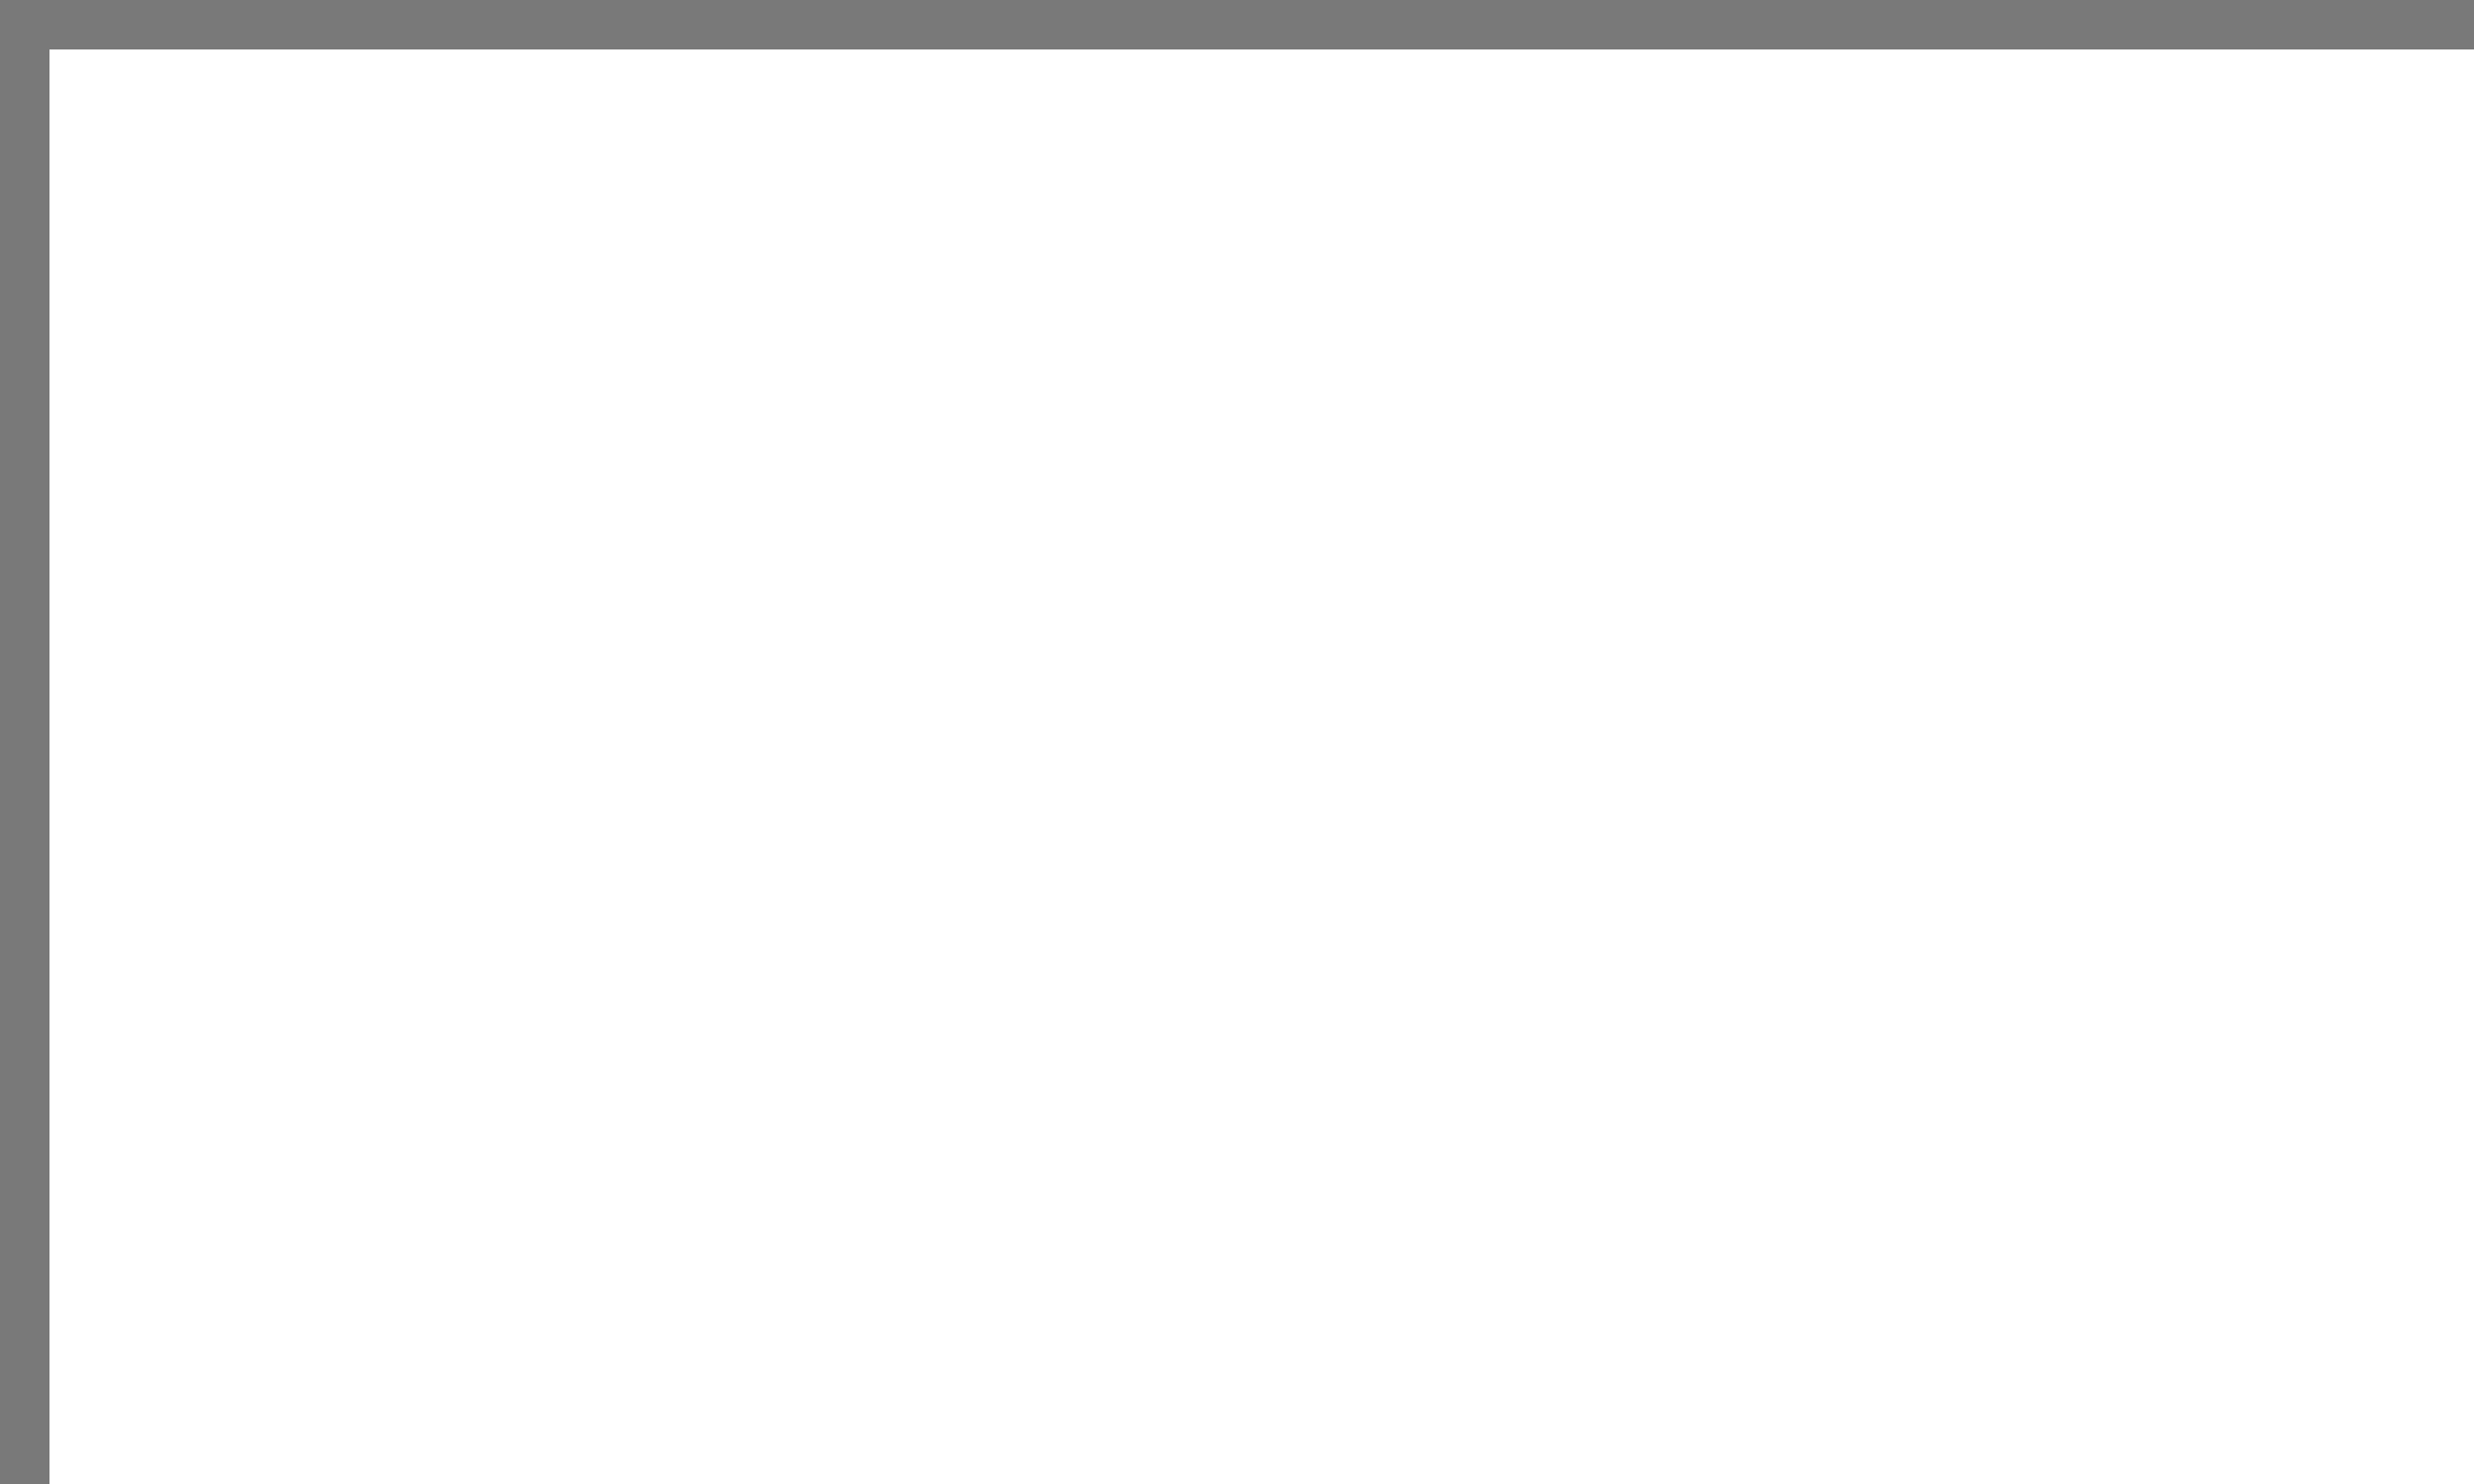
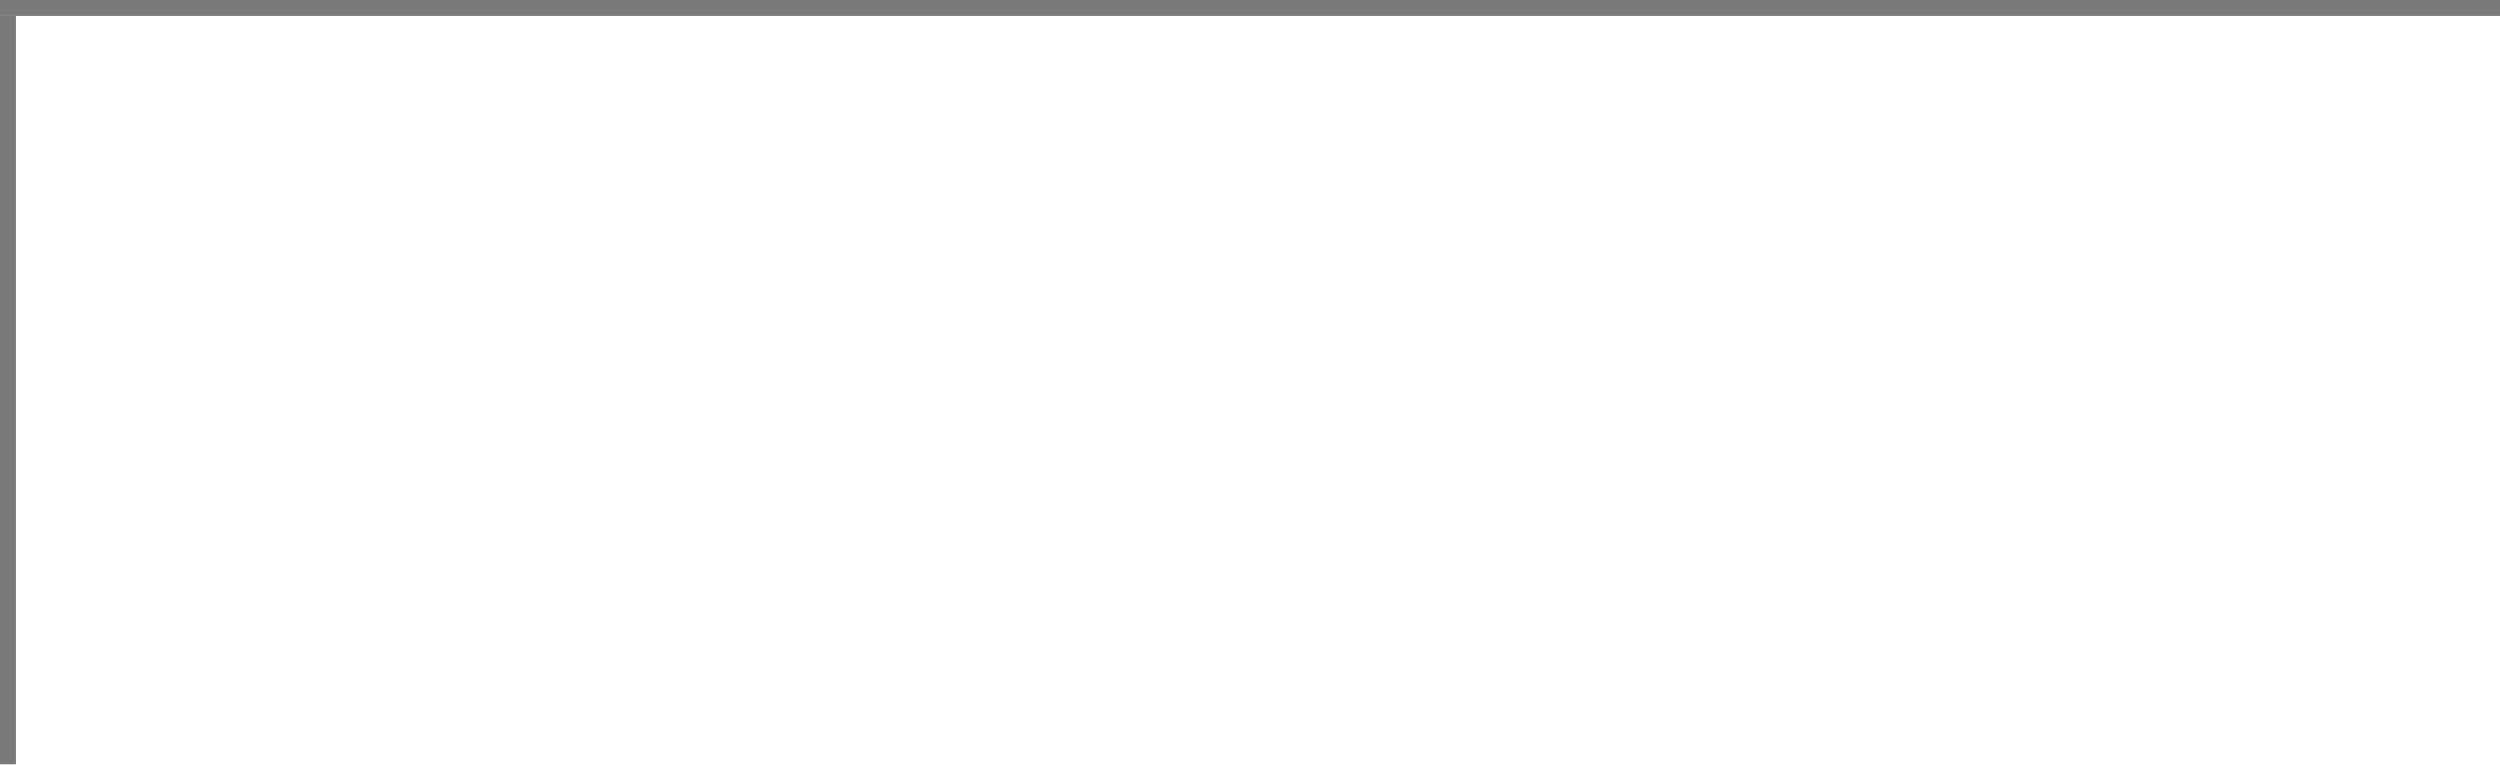
- <svg xmlns="http://www.w3.org/2000/svg" version="1.1" width="50px" height="30px" viewBox="0 1266 50 30">
-   <path d="M 1 1  L 50 1  L 50 30  L 1 30  L 1 1  Z " fill-rule="nonzero" fill="rgba(255, 255, 255, 1)" stroke="none" transform="matrix(1 0 0 1 0 1266 )" class="fill" />
-   <path d="M 0.5 1  L 0.5 30  " stroke-width="1" stroke-dasharray="0" stroke="rgba(121, 121, 121, 1)" fill="none" transform="matrix(1 0 0 1 0 1266 )" class="stroke" />
-   <path d="M 0 0.5  L 50 0.5  " stroke-width="1" stroke-dasharray="0" stroke="rgba(121, 121, 121, 1)" fill="none" transform="matrix(1 0 0 1 0 1266 )" class="stroke" />
+ <svg xmlns="http://www.w3.org/2000/svg" version="1.1" width="157px" height="48px" viewBox="195 1080 157 48">
+   <path d="M 1 1  L 157 1  L 157 48  L 1 48  L 1 1  Z " fill-rule="nonzero" fill="rgba(255, 255, 255, 1)" stroke="none" transform="matrix(1 0 0 1 195 1080 )" class="fill" />
+   <path d="M 0.5 1  L 0.5 48  " stroke-width="1" stroke-dasharray="0" stroke="rgba(121, 121, 121, 1)" fill="none" transform="matrix(1 0 0 1 195 1080 )" class="stroke" />
+   <path d="M 0 0.5  L 157 0.5  " stroke-width="1" stroke-dasharray="0" stroke="rgba(121, 121, 121, 1)" fill="none" transform="matrix(1 0 0 1 195 1080 )" class="stroke" />
</svg>
